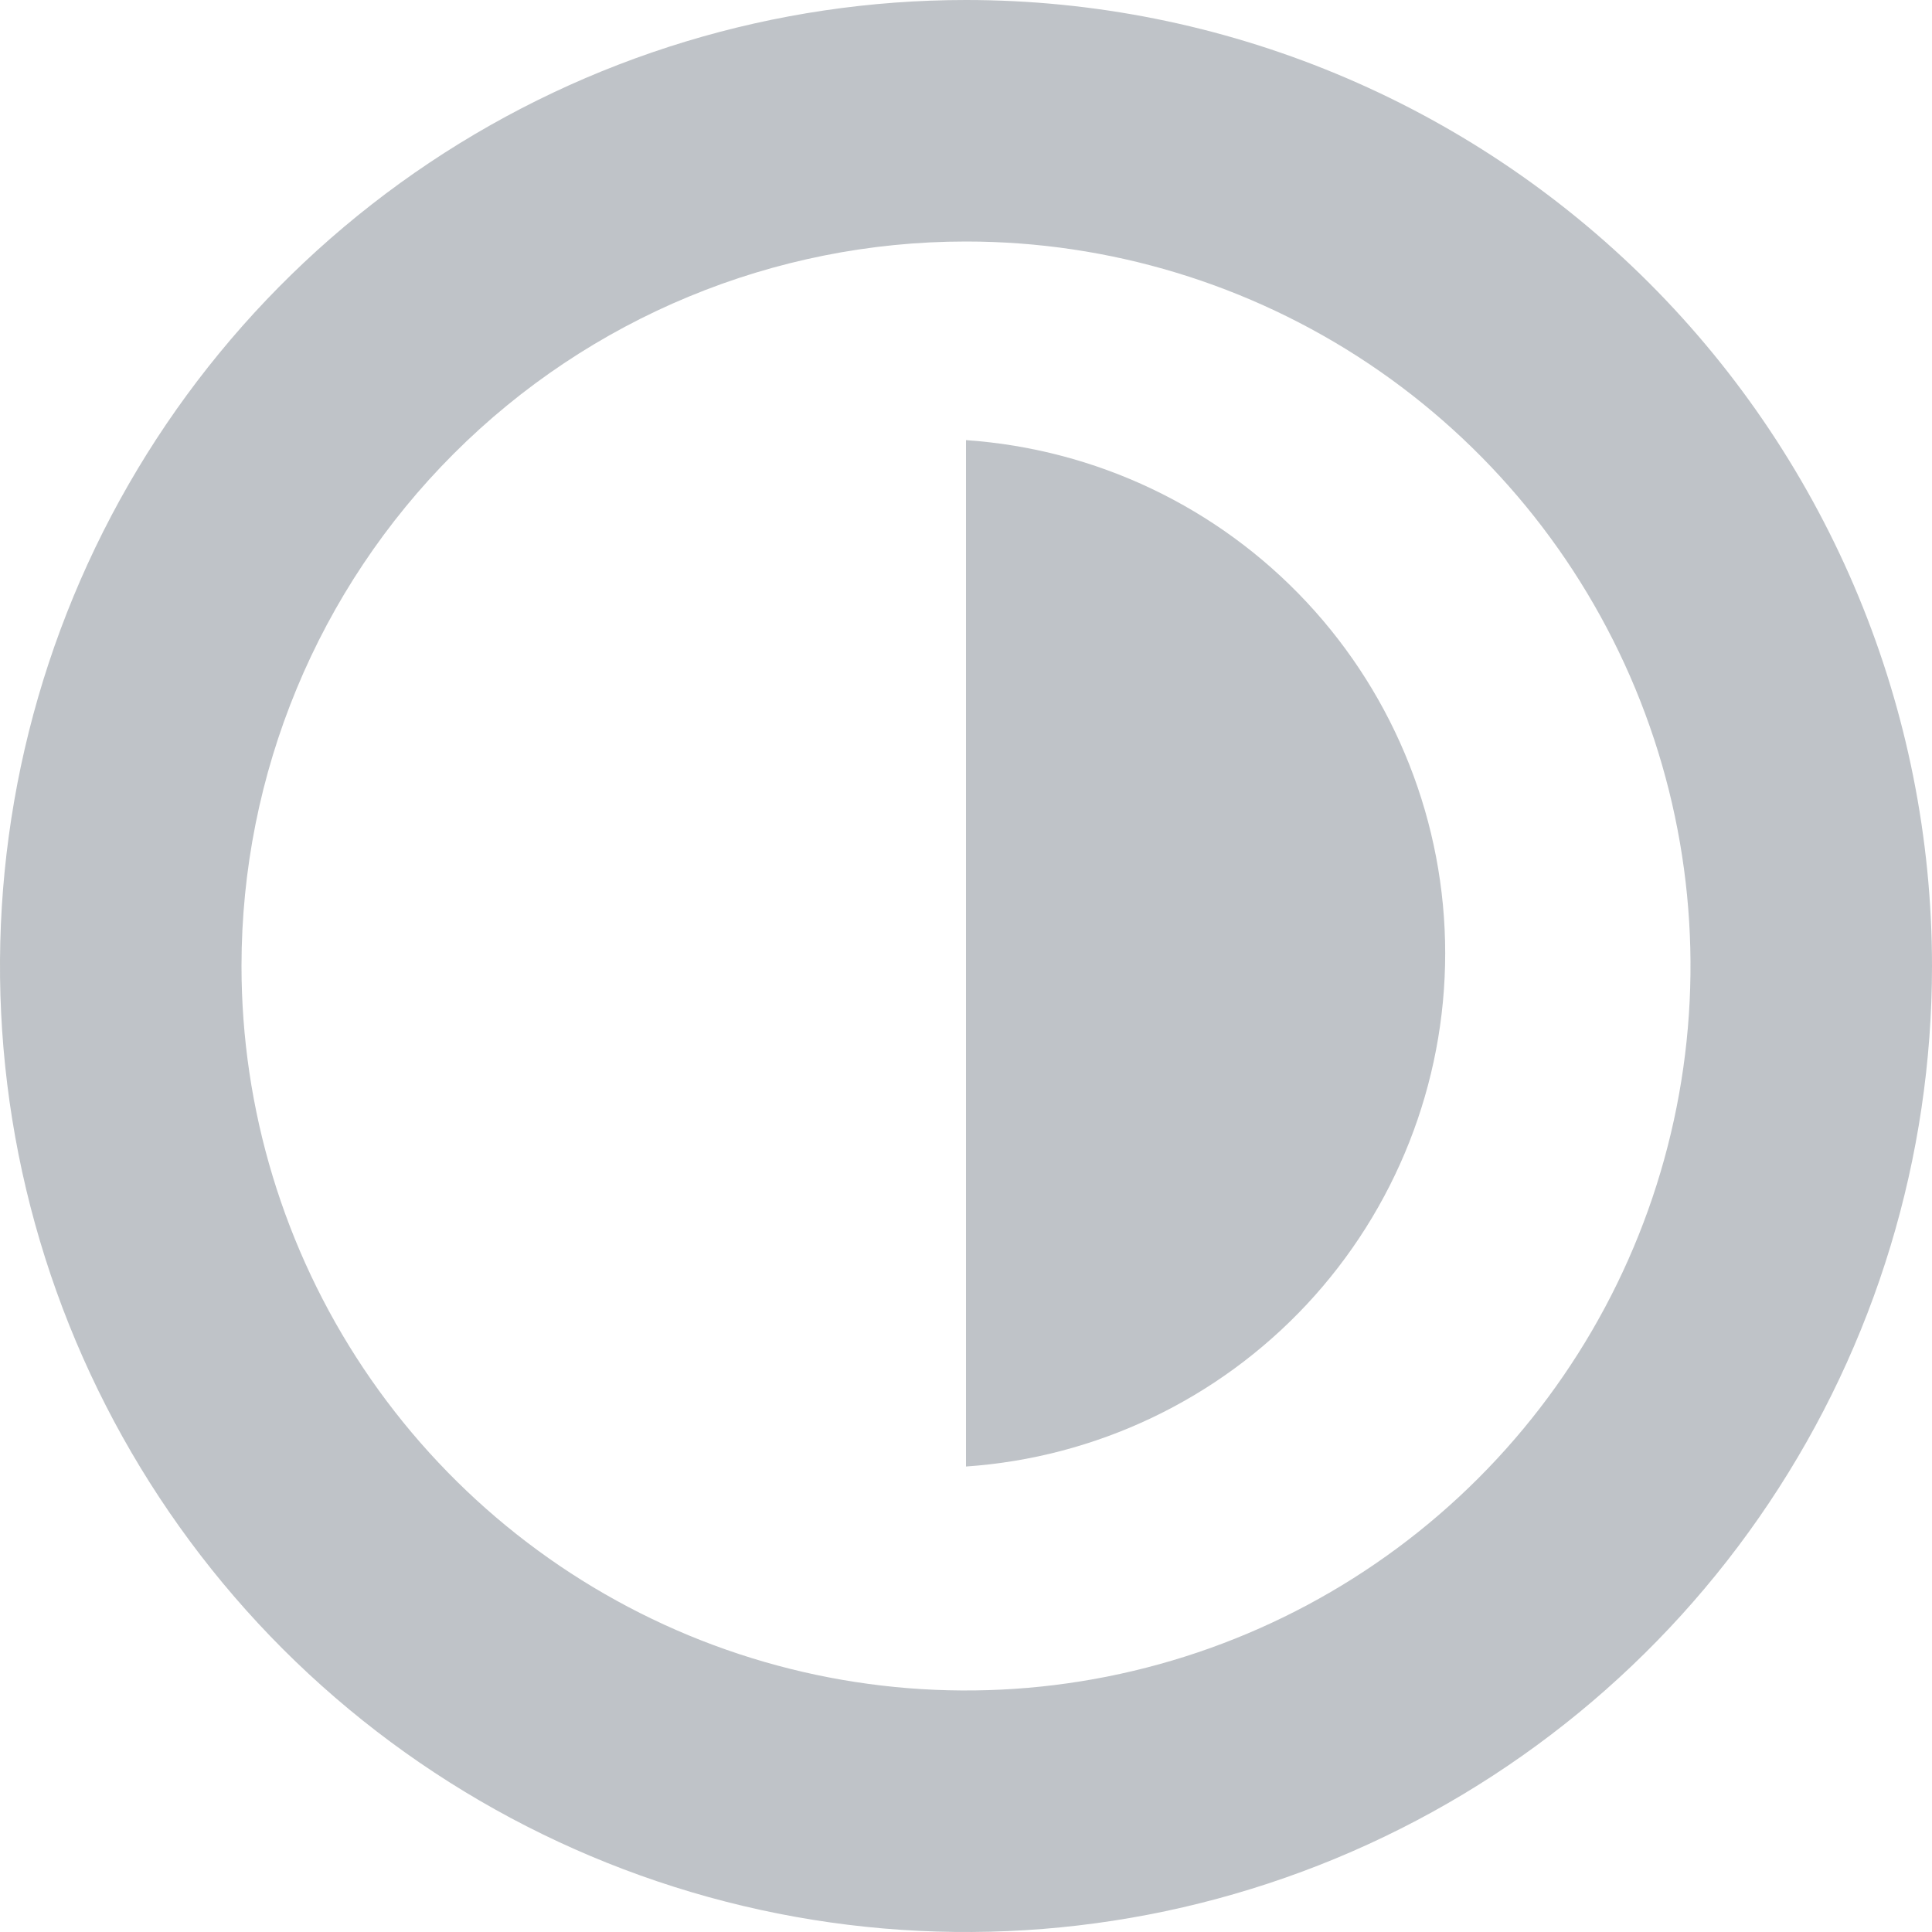
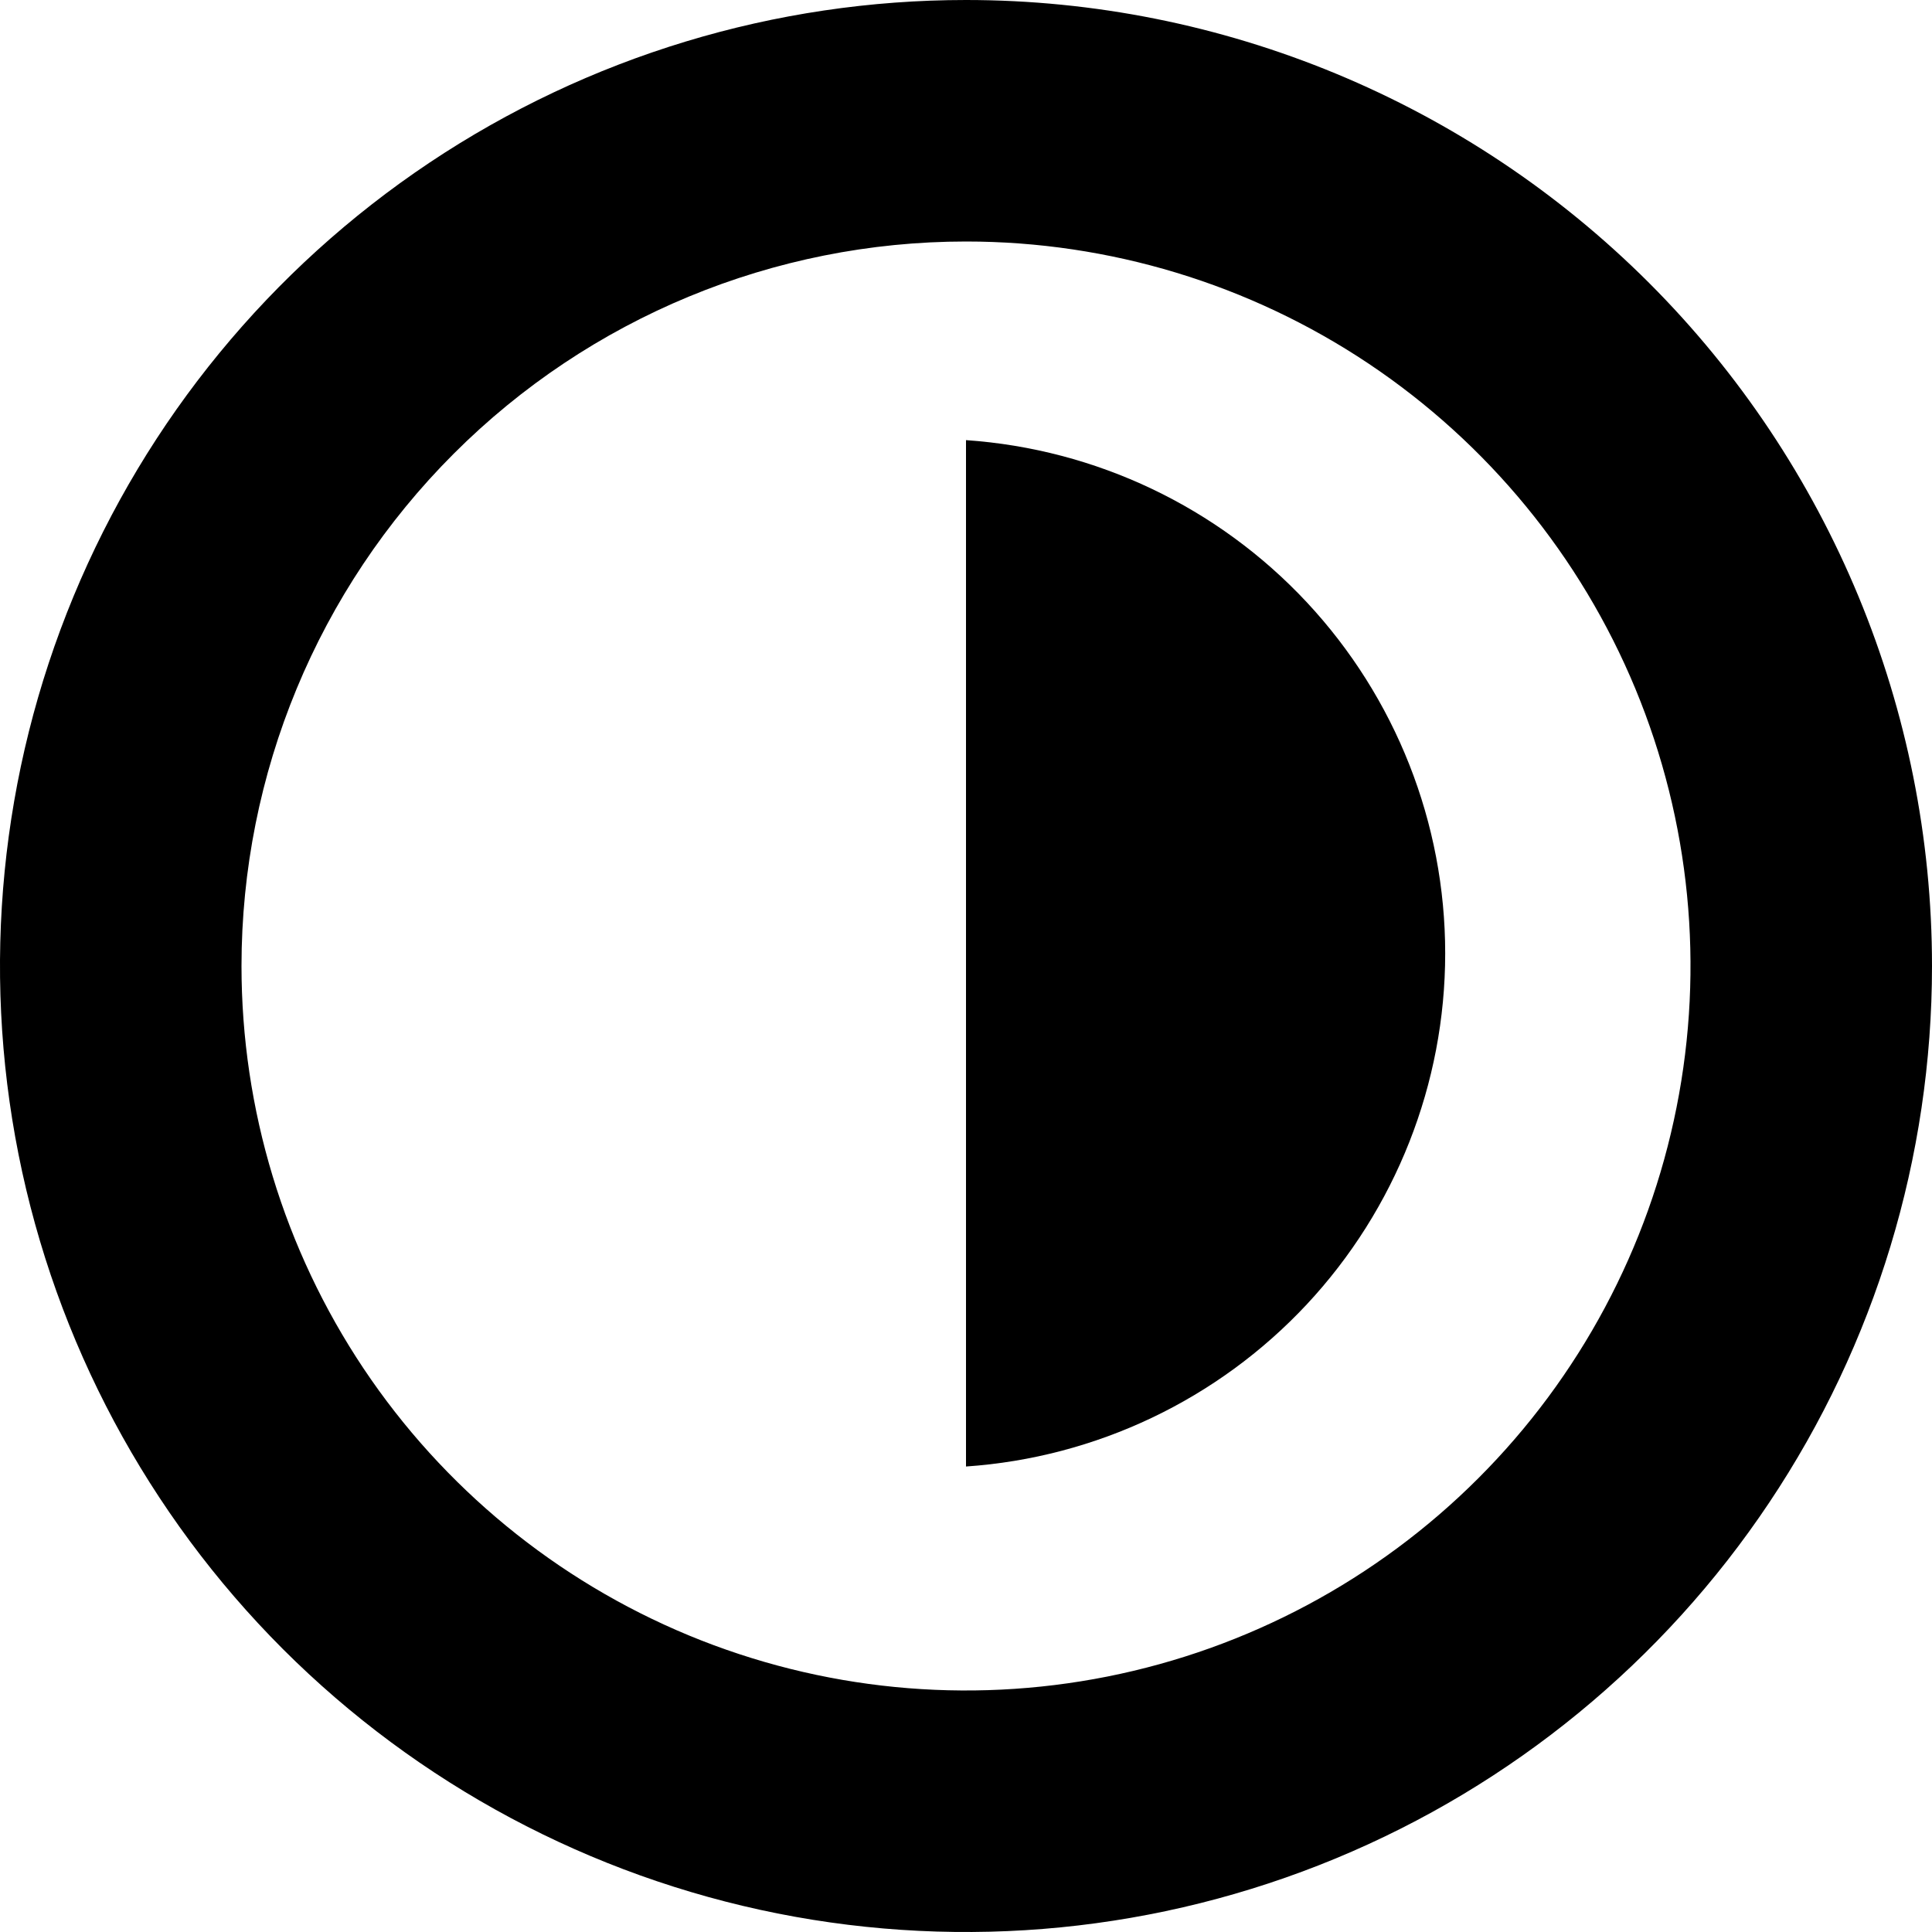
- <svg xmlns="http://www.w3.org/2000/svg" width="32" height="32" viewBox="0 0 32 32" fill="none">
-   <g opacity="0.3">
-     <path d="M16 4C18.373 4 20.694 4.704 22.667 6.022C24.64 7.341 26.178 9.215 27.087 11.408C27.995 13.601 28.233 16.013 27.769 18.341C27.306 20.669 26.163 22.807 24.485 24.485C22.807 26.163 20.669 27.306 18.341 27.769C16.013 28.232 13.601 27.995 11.408 27.087C9.215 26.178 7.341 24.64 6.022 22.667C4.704 20.694 4 18.373 4 16C4 12.817 5.264 9.765 7.515 7.515C9.765 5.264 12.817 4 16 4ZM16 0C12.835 0 9.742 0.938 7.111 2.696C4.48 4.455 2.429 6.953 1.218 9.877C0.007 12.801 -0.31 16.018 0.307 19.121C0.925 22.225 2.449 25.076 4.686 27.314C6.924 29.551 9.775 31.075 12.879 31.693C15.982 32.31 19.199 31.993 22.123 30.782C25.047 29.571 27.545 27.52 29.303 24.889C31.062 22.258 32 19.165 32 16C32 11.757 30.314 7.687 27.314 4.686C24.313 1.686 20.244 0 16 0Z" fill="#283645" />
-     <path d="M16 24.29C18.154 24.142 20.171 23.182 21.644 21.605C23.117 20.027 23.937 17.949 23.937 15.79C23.937 13.631 23.117 11.553 21.644 9.975C20.171 8.398 18.154 7.438 16 7.29" fill="#283645" />
-   </g>
+ <svg viewBox="0 0 32 32">
+   <path d="M16 4C18.373 4 20.694 4.704 22.667 6.022C24.64 7.341 26.178 9.215 27.087 11.408C27.995 13.601 28.233 16.013 27.769 18.341C27.306 20.669 26.163 22.807 24.485 24.485C22.807 26.163 20.669 27.306 18.341 27.769C16.013 28.232 13.601 27.995 11.408 27.087C9.215 26.178 7.341 24.64 6.022 22.667C4.704 20.694 4 18.373 4 16C4 12.817 5.264 9.765 7.515 7.515C9.765 5.264 12.817 4 16 4ZM16 0C12.835 0 9.742 0.938 7.111 2.696C4.48 4.455 2.429 6.953 1.218 9.877C0.007 12.801 -0.31 16.018 0.307 19.121C0.925 22.225 2.449 25.076 4.686 27.314C6.924 29.551 9.775 31.075 12.879 31.693C15.982 32.31 19.199 31.993 22.123 30.782C25.047 29.571 27.545 27.52 29.303 24.889C31.062 22.258 32 19.165 32 16C32 11.757 30.314 7.687 27.314 4.686C24.313 1.686 20.244 0 16 0Z" />
+   <path d="M16 24.29C18.154 24.142 20.171 23.182 21.644 21.605C23.117 20.027 23.937 17.949 23.937 15.79C23.937 13.631 23.117 11.553 21.644 9.975C20.171 8.398 18.154 7.438 16 7.29" />
</svg>
